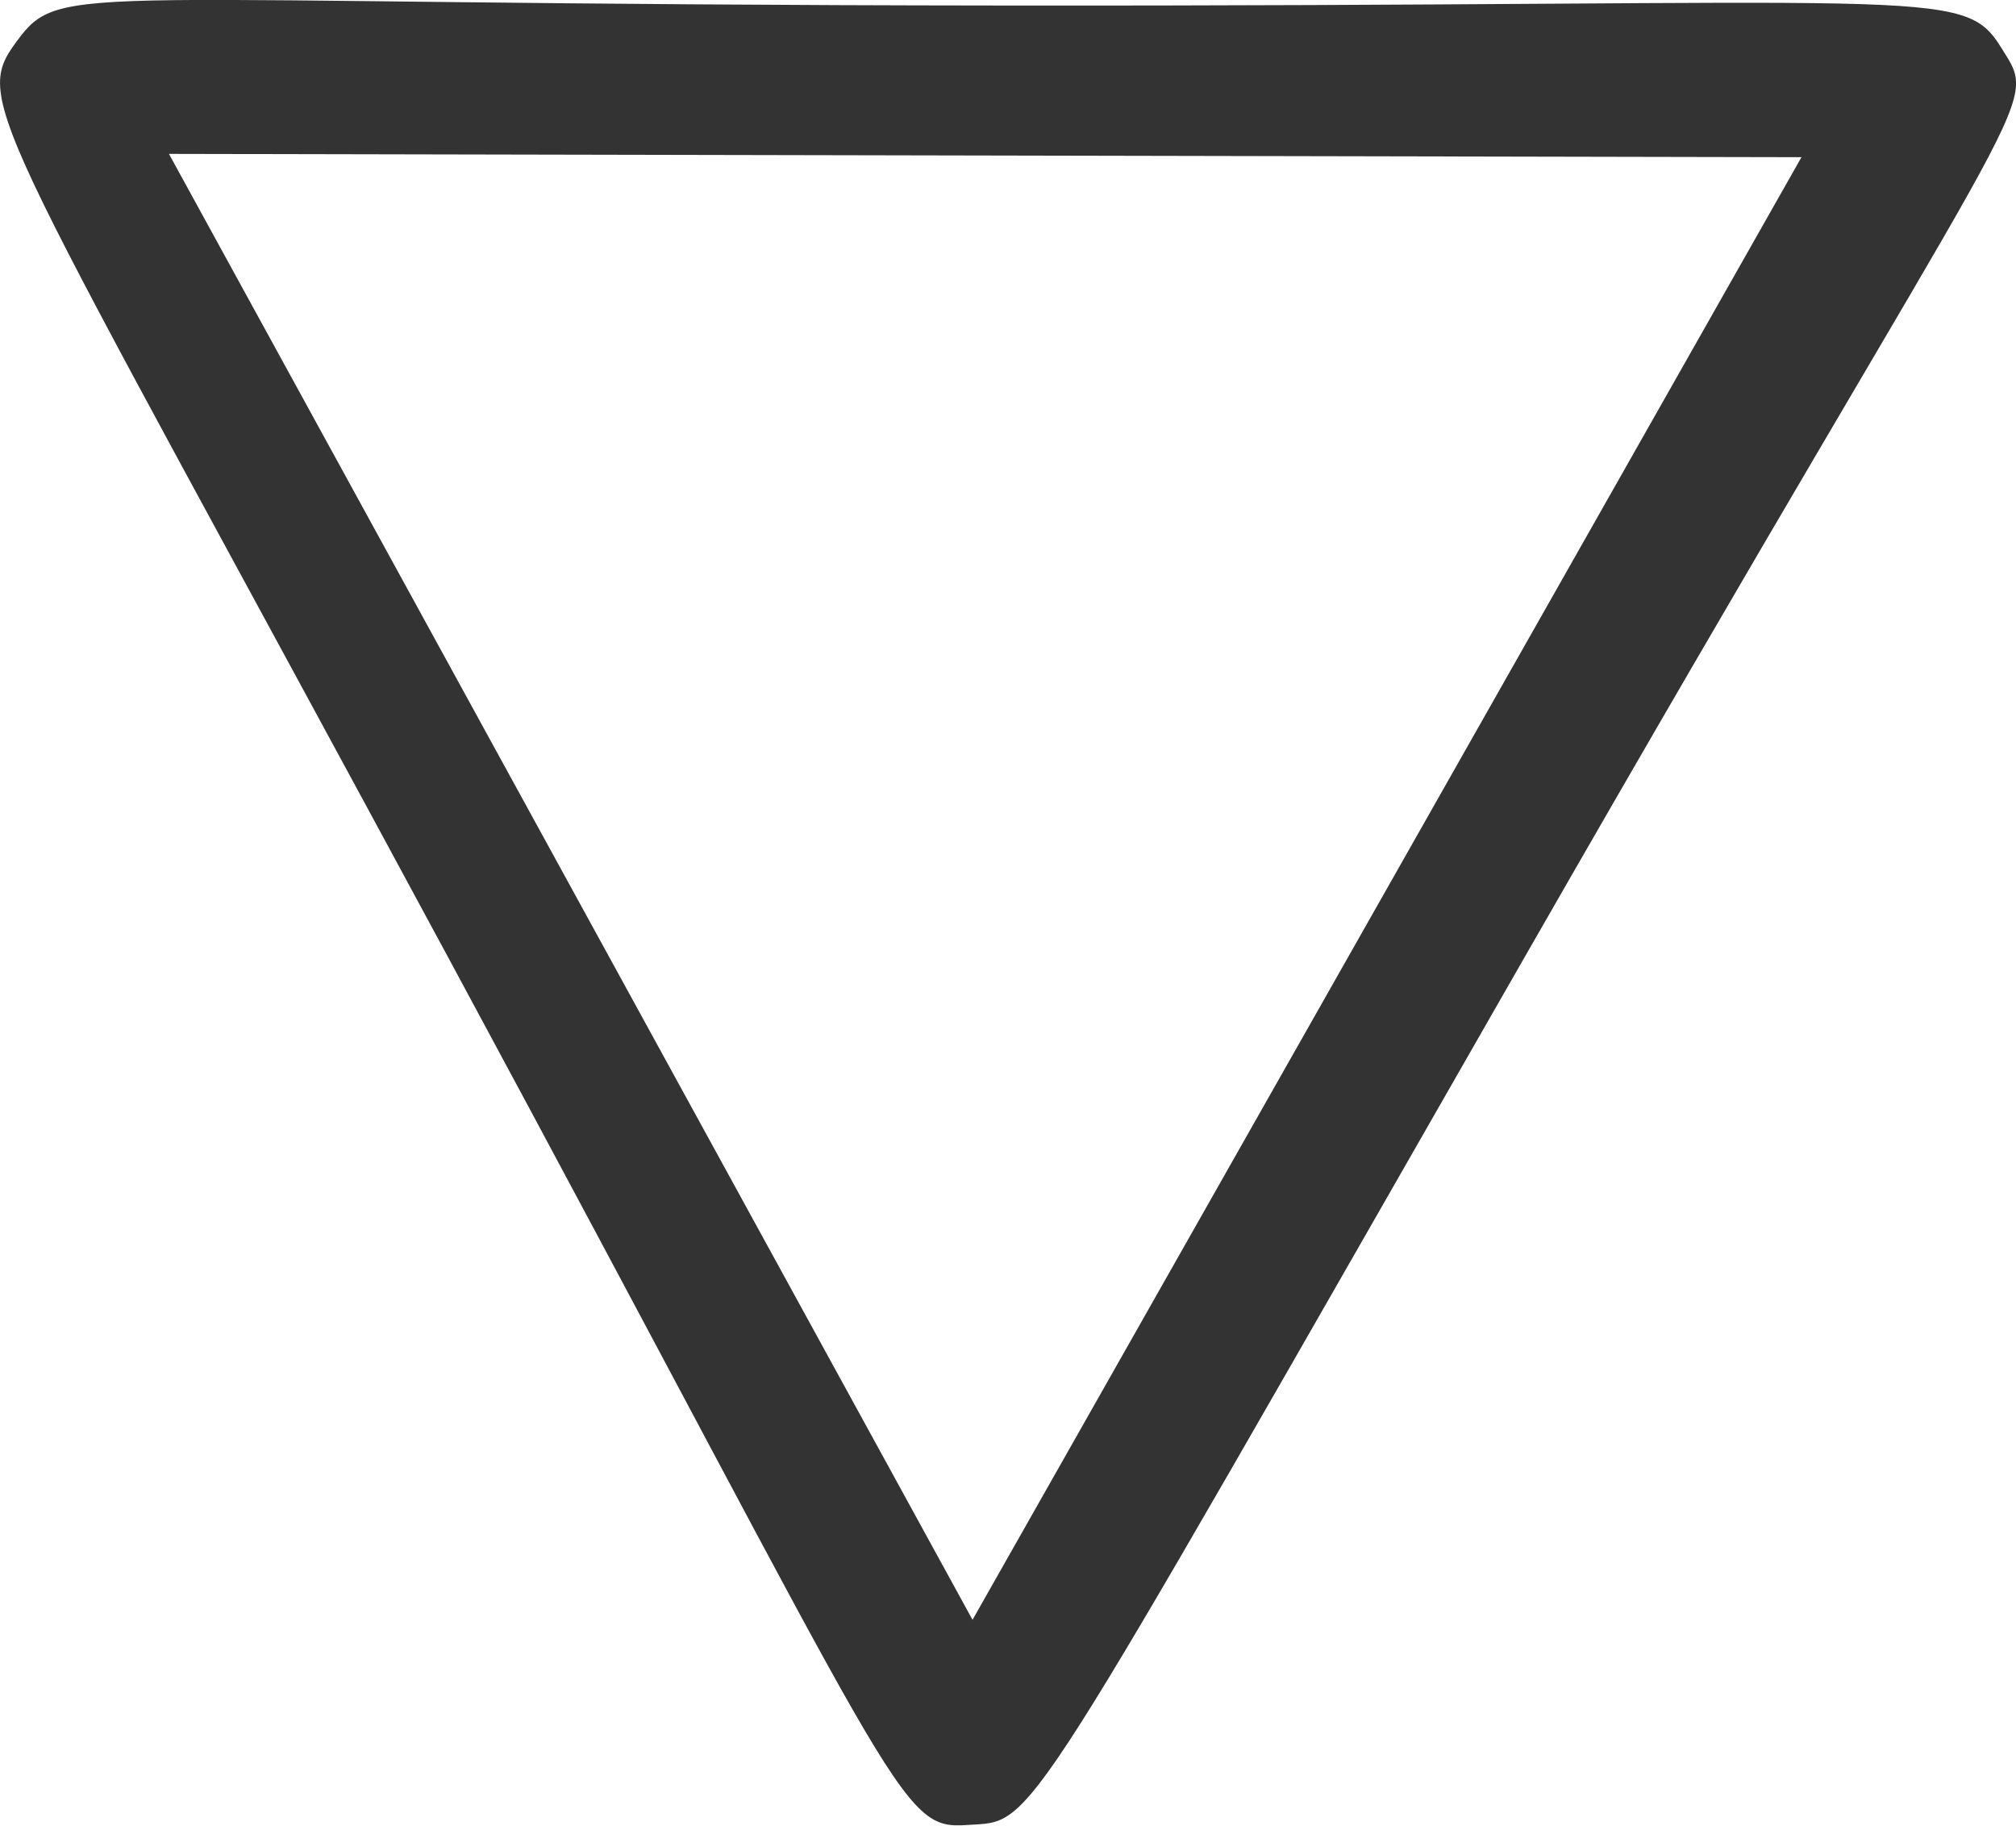
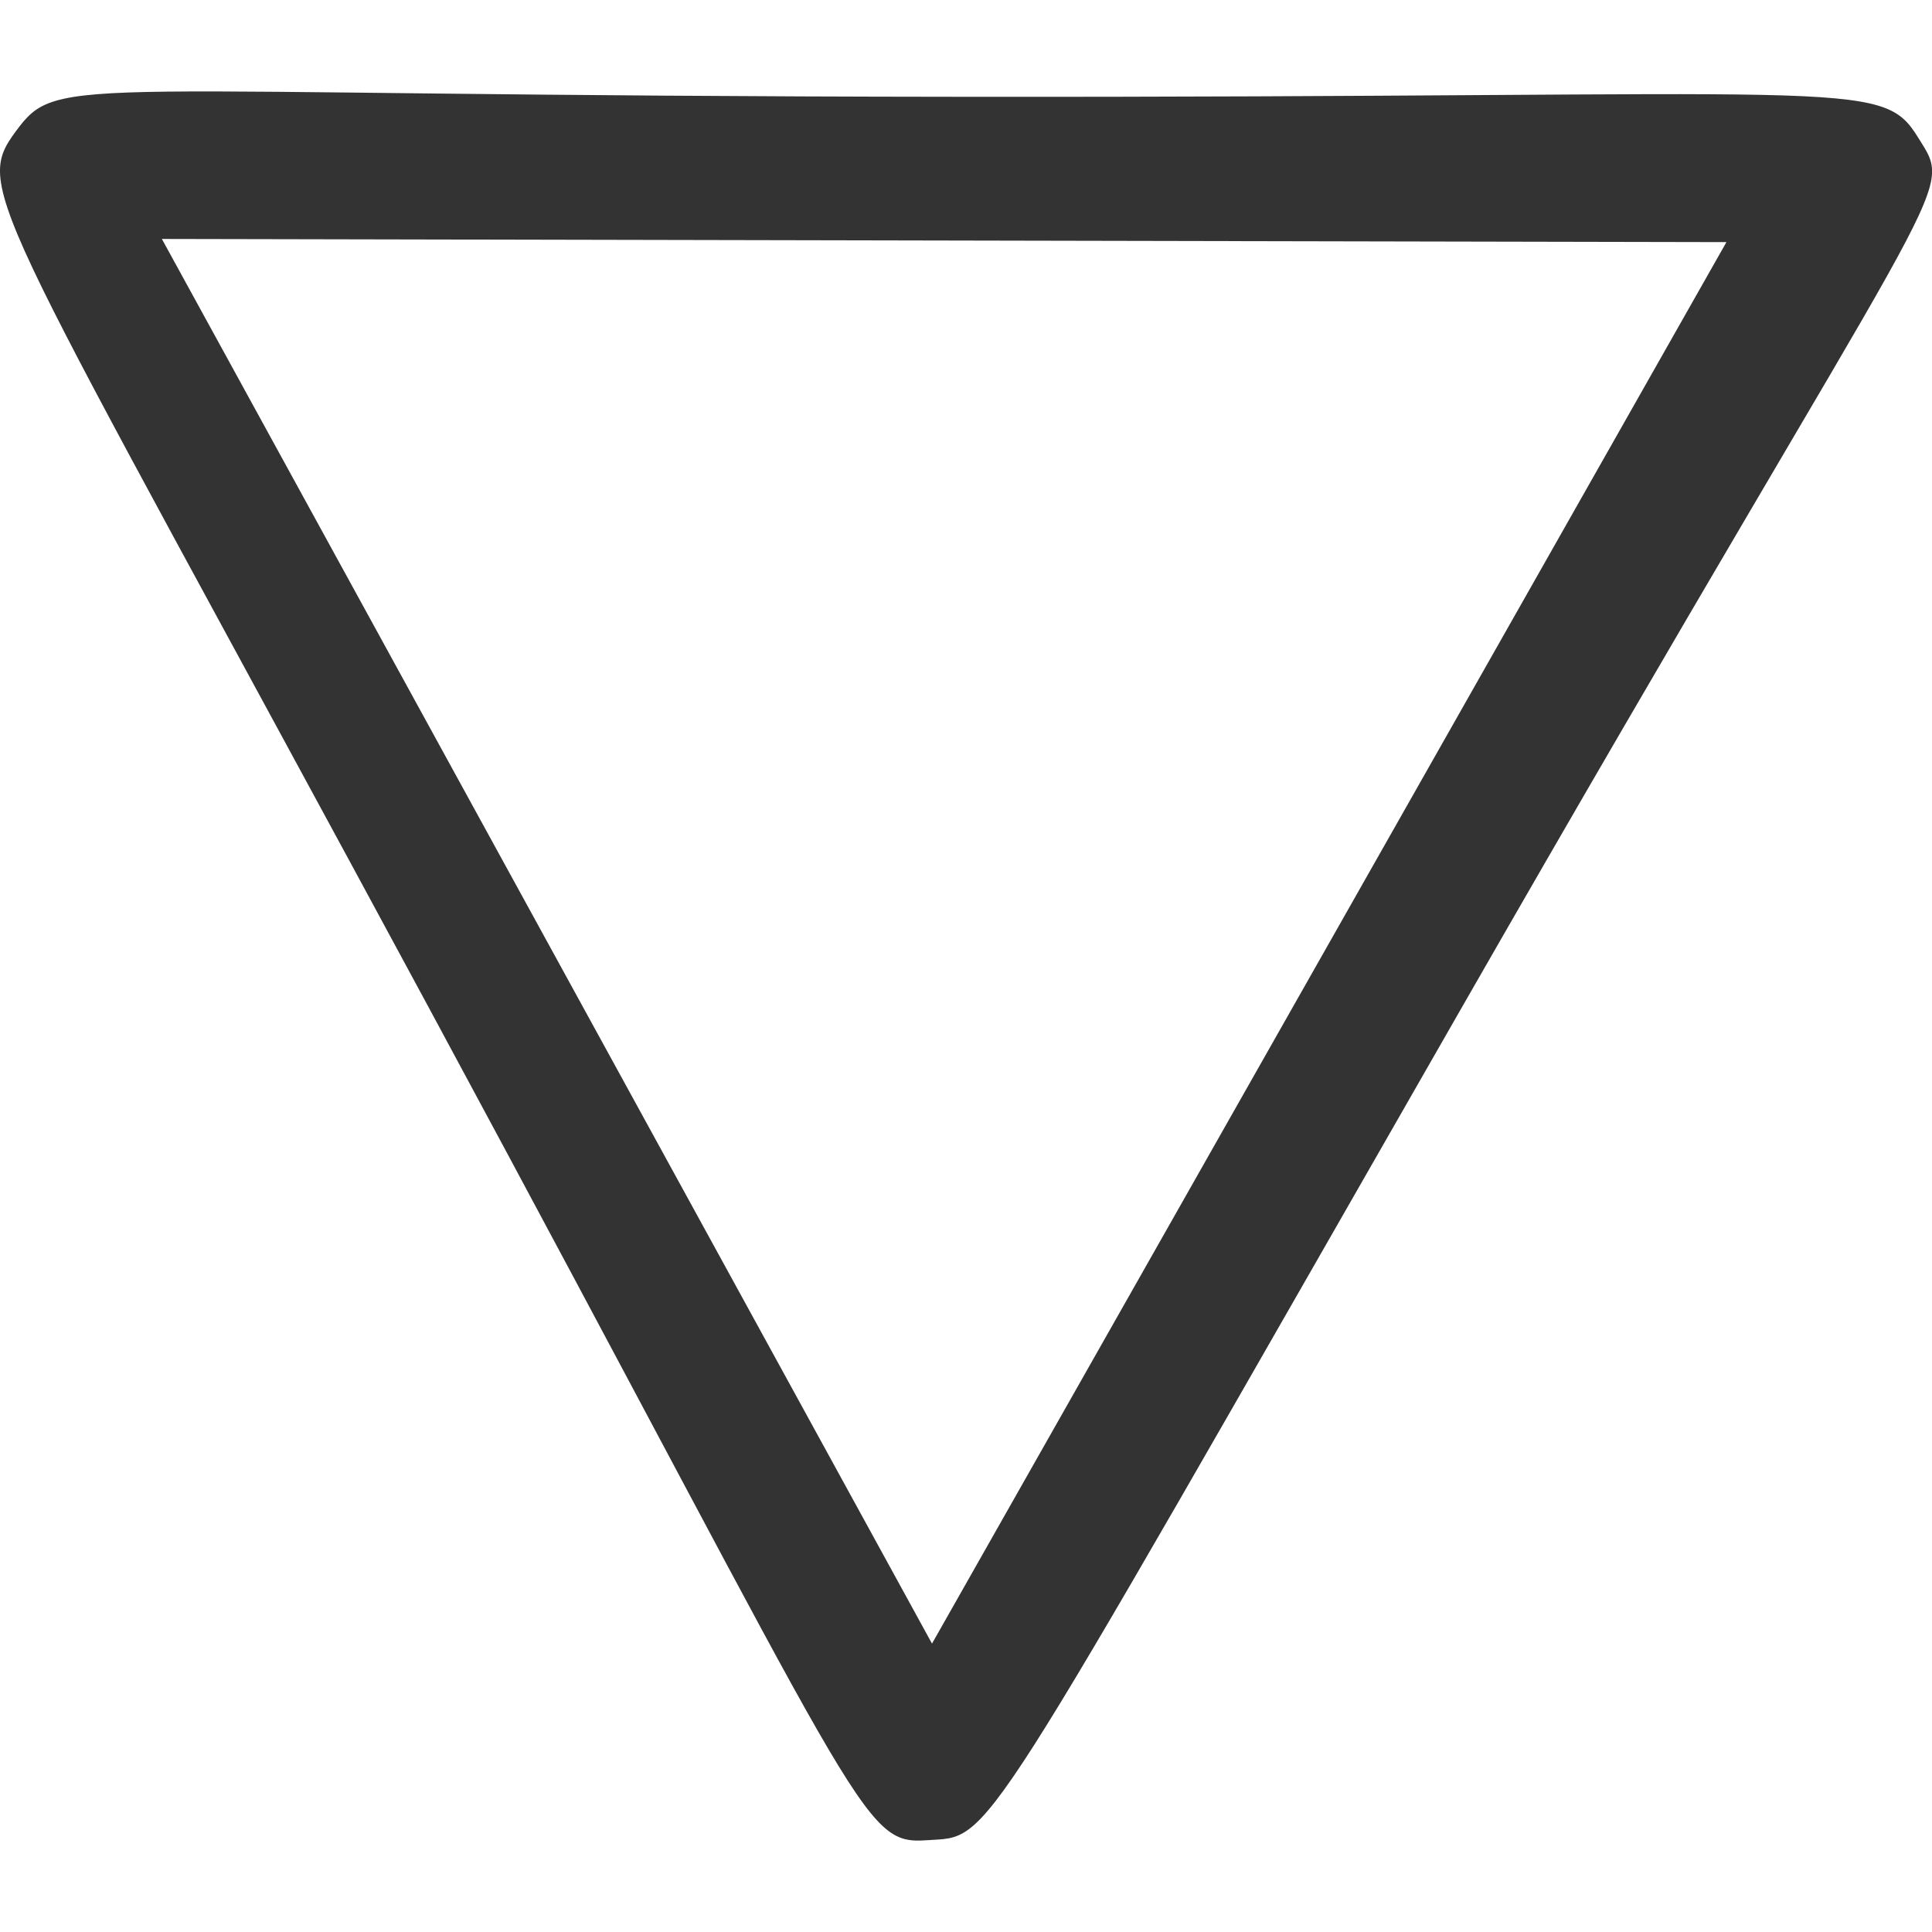
- <svg xmlns="http://www.w3.org/2000/svg" width="38.162" height="34.546" viewBox="0 0 7.95 7.197" version="1.1" id="svg1">
+ <svg xmlns="http://www.w3.org/2000/svg" width="14" height="14" viewBox="0 0 7.95 7.197" version="1.1" id="svg1">
  <defs id="defs1" />
  <g id="layer1" style="fill:#333333" transform="translate(-1.151907,-1.030207)">
    <path id="path2" style="fill:#333333;stroke-width:0.021" d="M 4.967,8.226 C 4.694,8.245 4.719,8.141 2.918,4.803 1.117,1.465 1.038,1.438 1.217,1.194 1.397,0.951 1.406,1.049 5.1,1.052 8.795,1.056 8.891,0.971 9.045,1.22 9.2,1.469 9.177,1.292 7.161,4.81 5.145,8.328 5.239,8.207 4.967,8.226 Z M 4.987,7.417 8.256,1.65 1.818,1.637 Z" />
  </g>
</svg>
